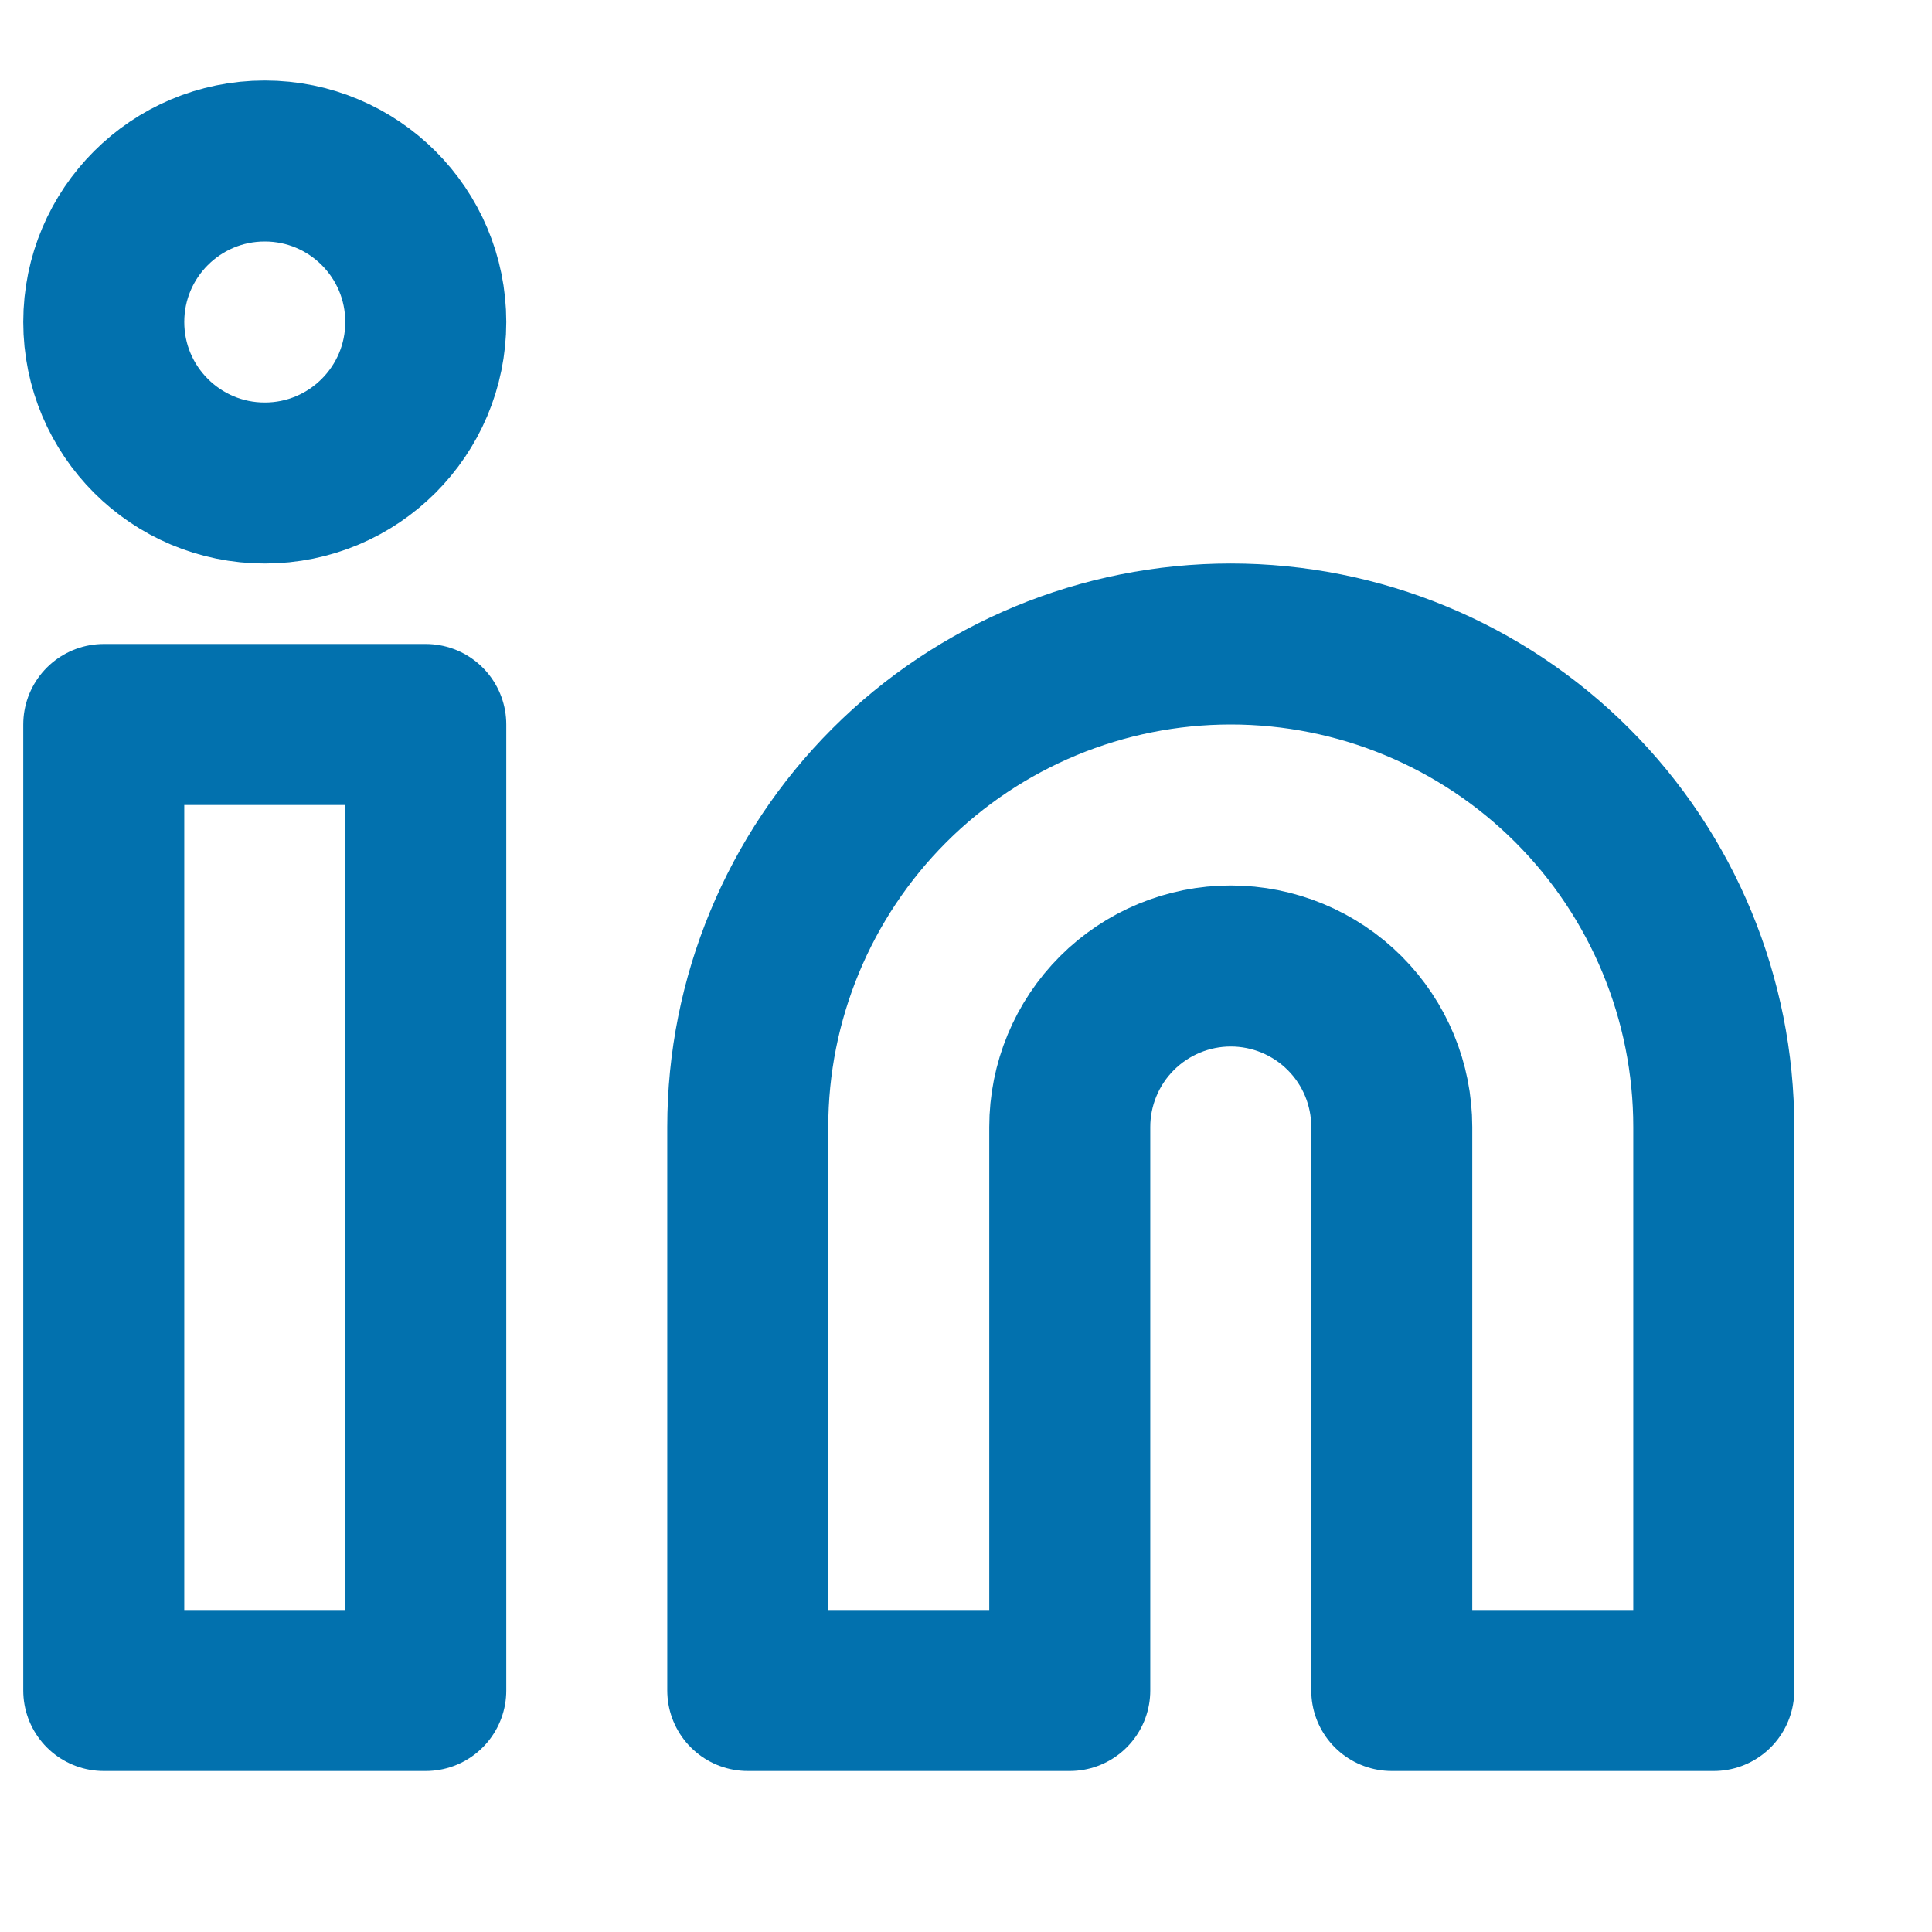
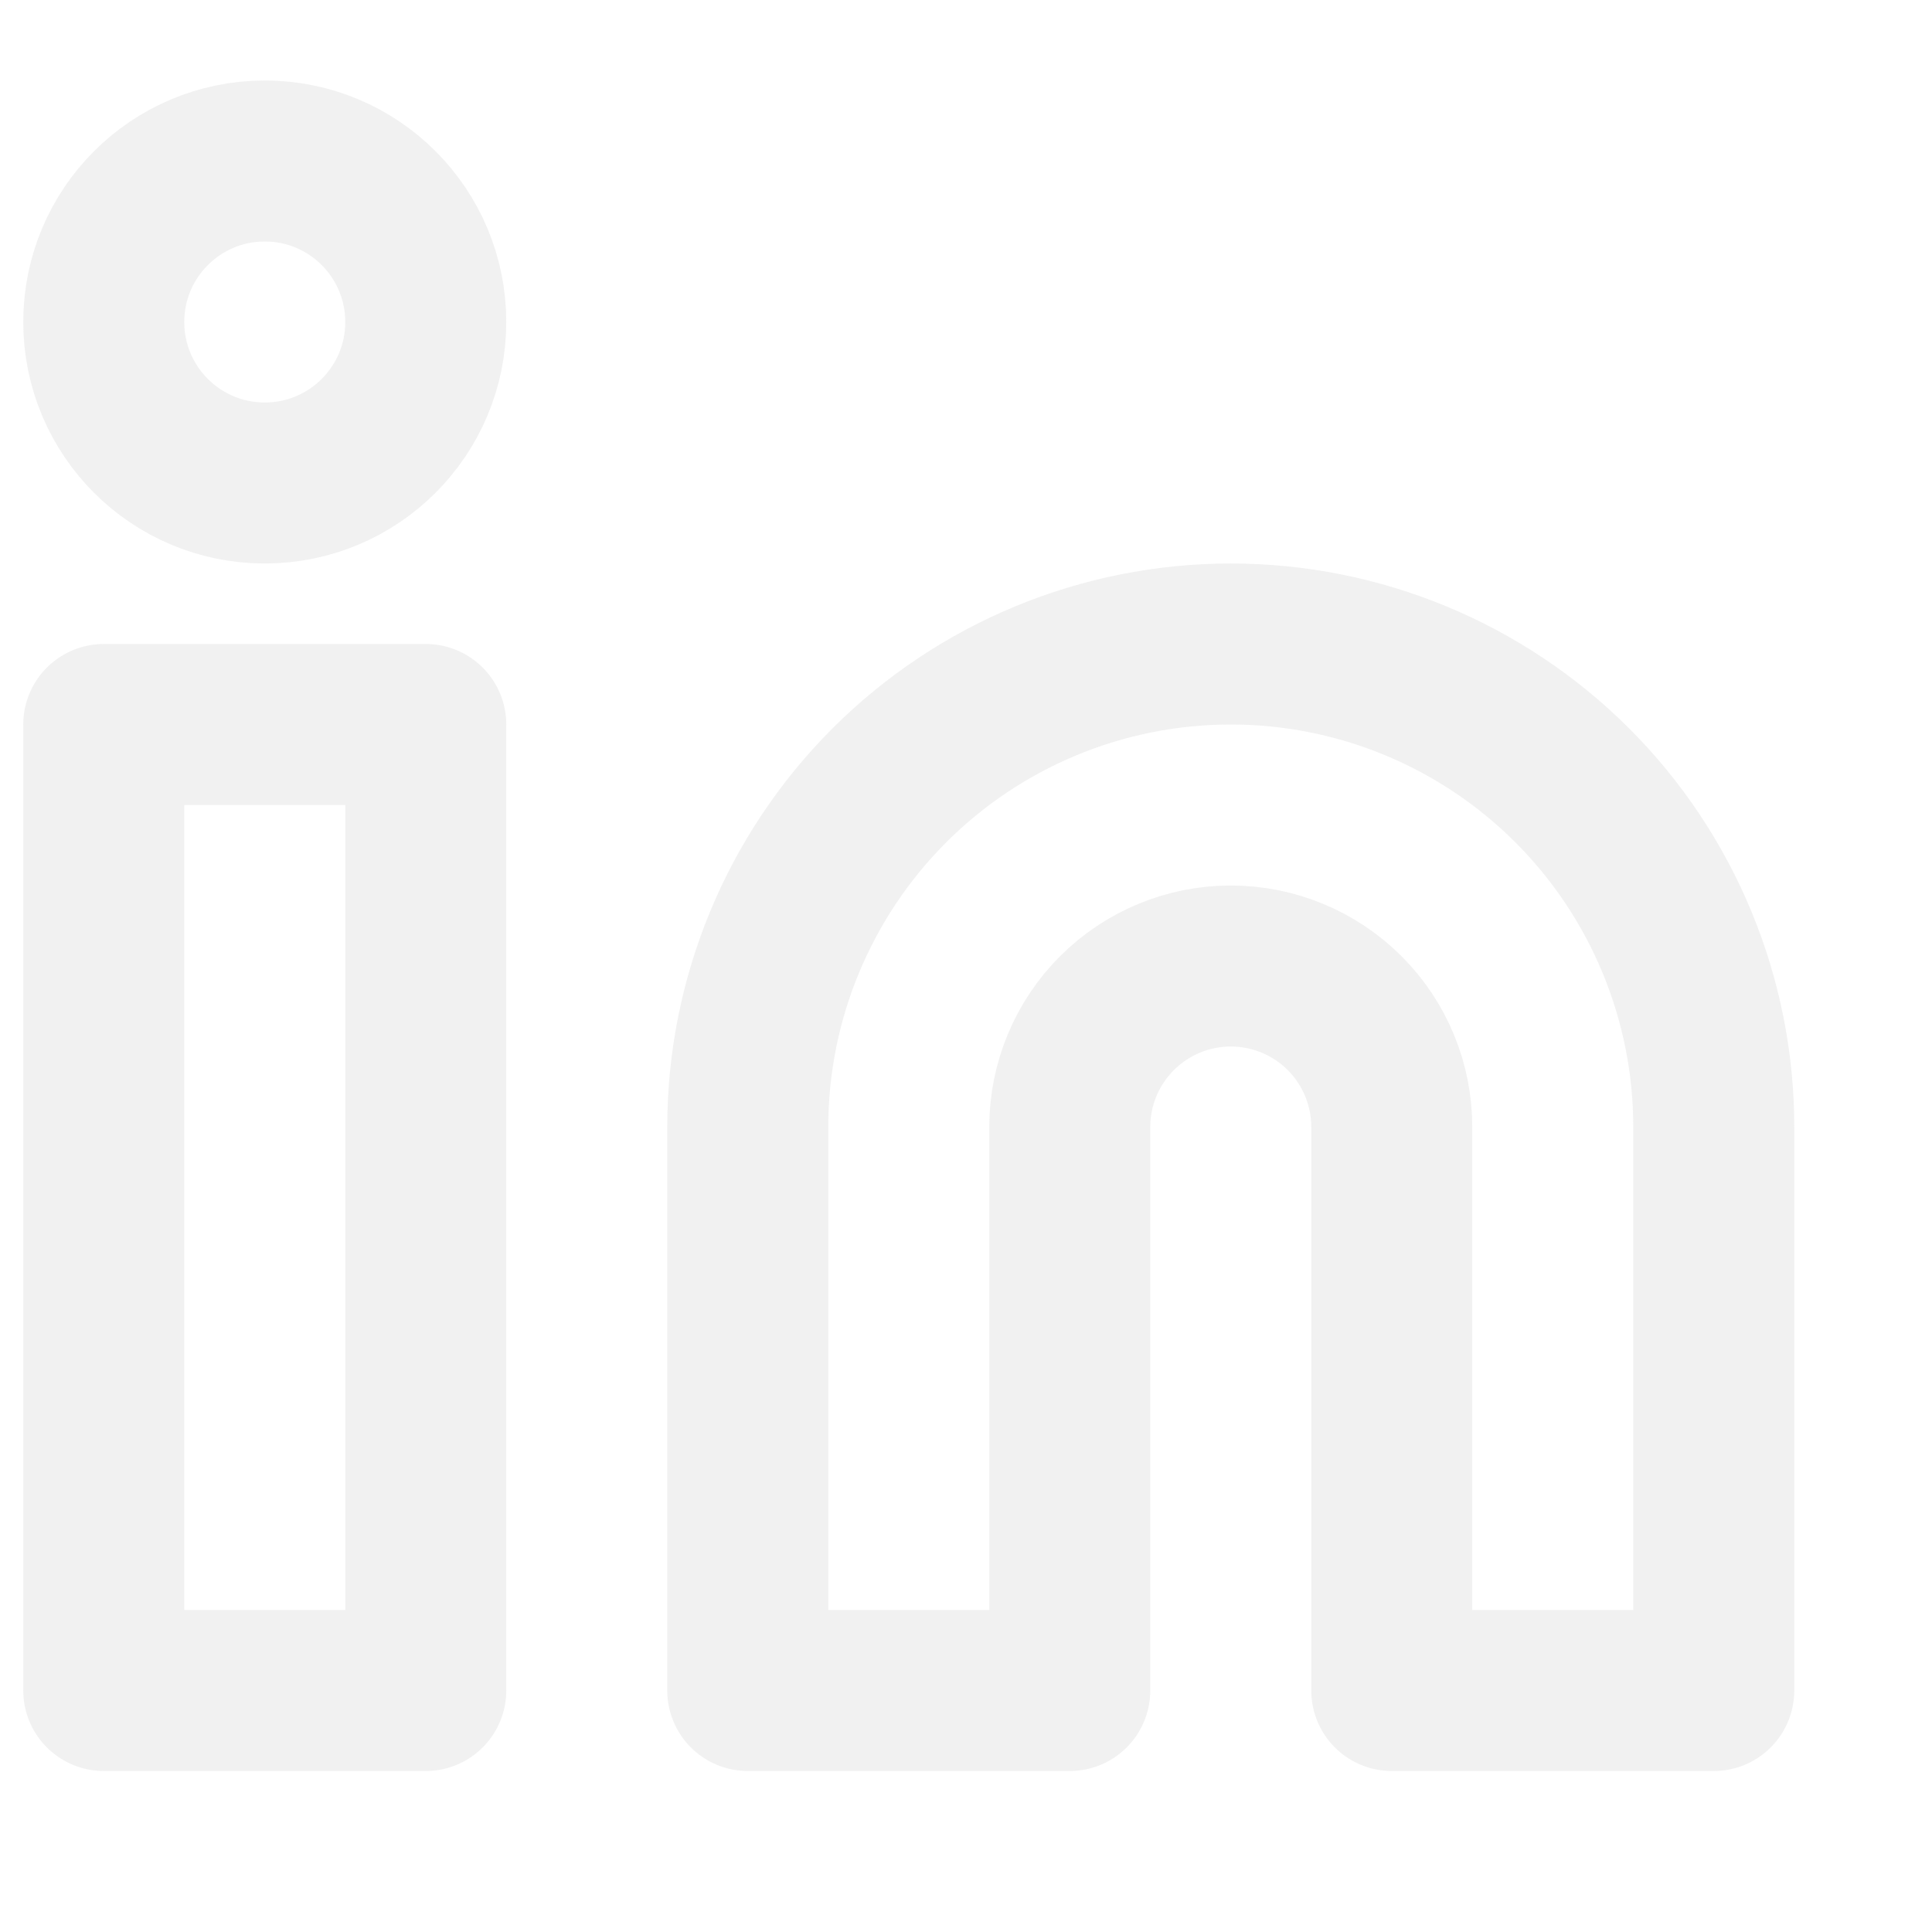
<svg xmlns="http://www.w3.org/2000/svg" width="24" height="24" viewBox="0 0 24 24" fill="none">
-   <path d="M15.289 8C16.881 8 18.407 8.632 19.532 9.757C20.657 10.883 21.289 12.409 21.289 14V21H17.289V14C17.289 13.47 17.079 12.961 16.704 12.586C16.329 12.211 15.82 12 15.289 12C14.759 12 14.25 12.211 13.875 12.586C13.5 12.961 13.289 13.47 13.289 14V21H9.289V14C9.289 12.409 9.922 10.883 11.047 9.757C12.172 8.632 13.698 8 15.289 8V8Z" stroke="#0271AE" stroke-width="2" stroke-linecap="round" stroke-linejoin="round" />
-   <path d="M5.289 9H1.289V21H5.289V9Z" stroke="#0271AE" stroke-width="2" stroke-linecap="round" stroke-linejoin="round" />
-   <path d="M3.289 6C4.394 6 5.289 5.105 5.289 4C5.289 2.895 4.394 2 3.289 2C2.185 2 1.289 2.895 1.289 4C1.289 5.105 2.185 6 3.289 6Z" stroke="#0271AE" stroke-width="2" stroke-linecap="round" stroke-linejoin="round" />
+   <path d="M15.289 8C16.881 8 18.407 8.632 19.532 9.757C20.657 10.883 21.289 12.409 21.289 14V21H17.289V14C17.289 13.47 17.079 12.961 16.704 12.586C16.329 12.211 15.82 12 15.289 12C14.759 12 14.25 12.211 13.875 12.586C13.5 12.961 13.289 13.47 13.289 14V21H9.289V14C9.289 12.409 9.922 10.883 11.047 9.757C12.172 8.632 13.698 8 15.289 8V8Z" stroke="#E4E4E4" stroke-opacity="0.52" stroke-width="2" stroke-linecap="round" stroke-linejoin="round" />
+   <path d="M5.289 9H1.289V21H5.289V9Z" stroke="#E4E4E4" stroke-opacity="0.52" stroke-width="2" stroke-linecap="round" stroke-linejoin="round" />
+   <path d="M3.289 6C4.394 6 5.289 5.105 5.289 4C5.289 2.895 4.394 2 3.289 2C2.185 2 1.289 2.895 1.289 4C1.289 5.105 2.185 6 3.289 6Z" stroke="#E4E4E4" stroke-opacity="0.52" stroke-width="2" stroke-linecap="round" stroke-linejoin="round" />
</svg>
